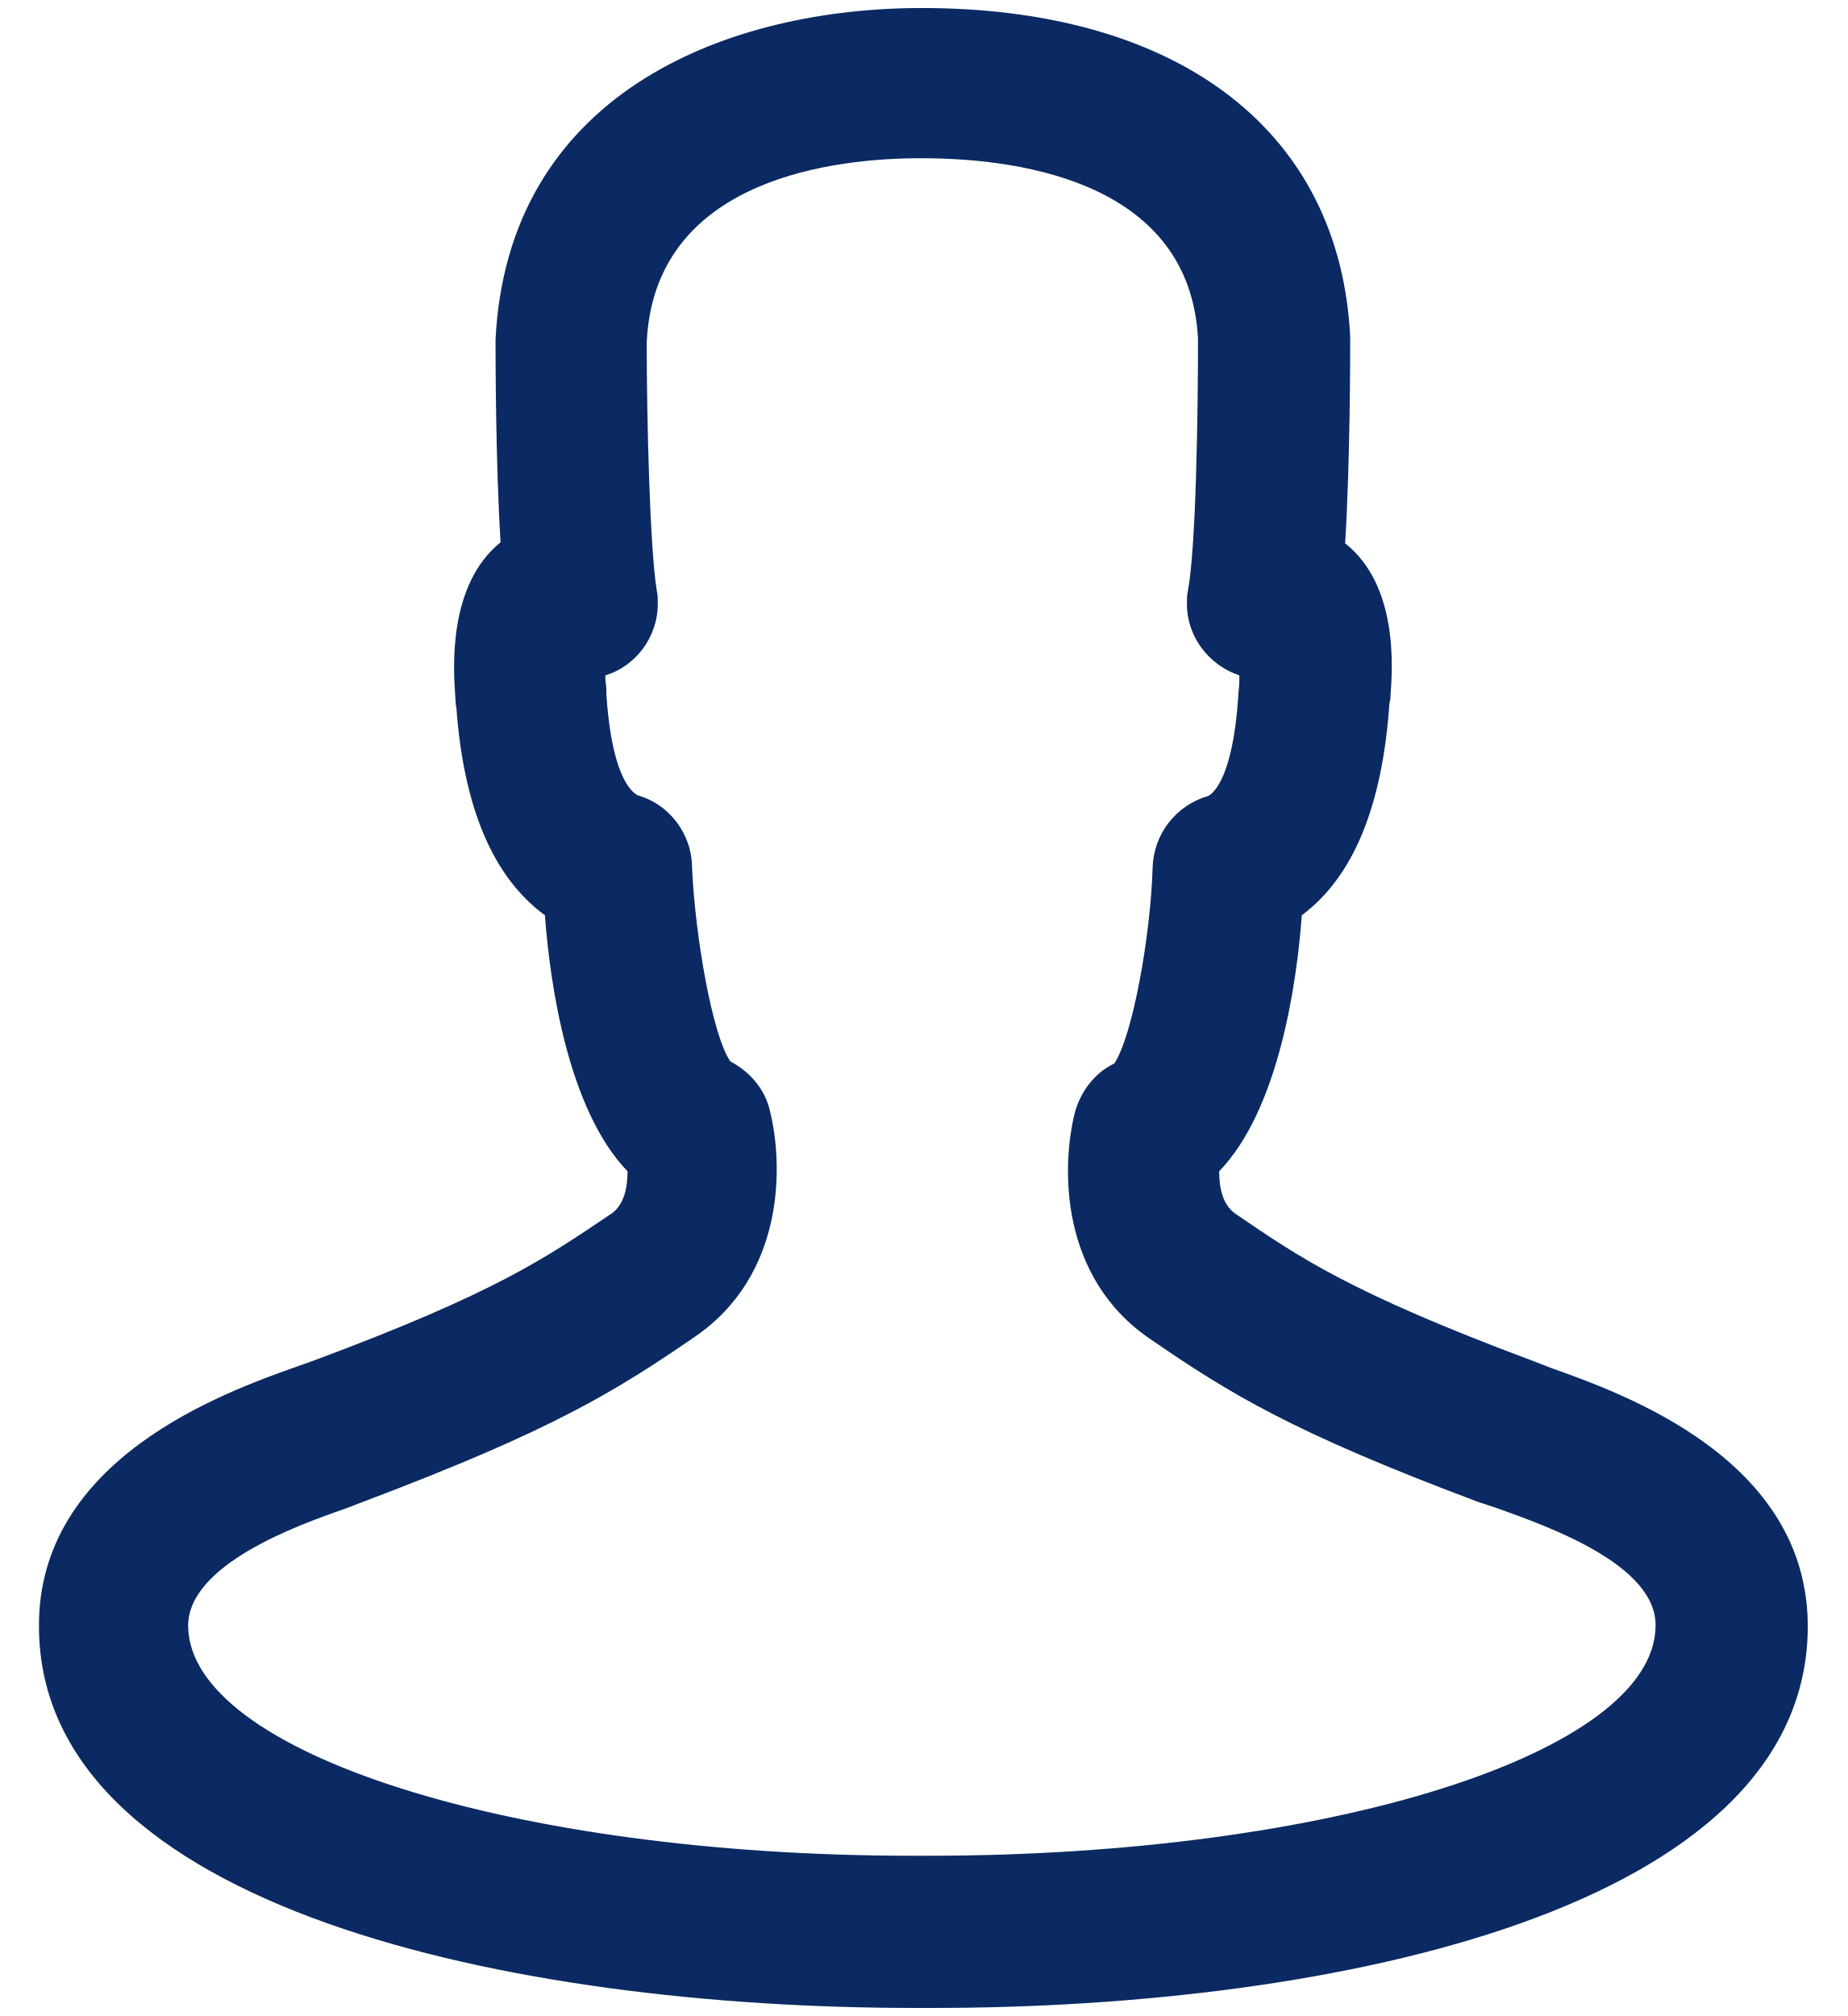
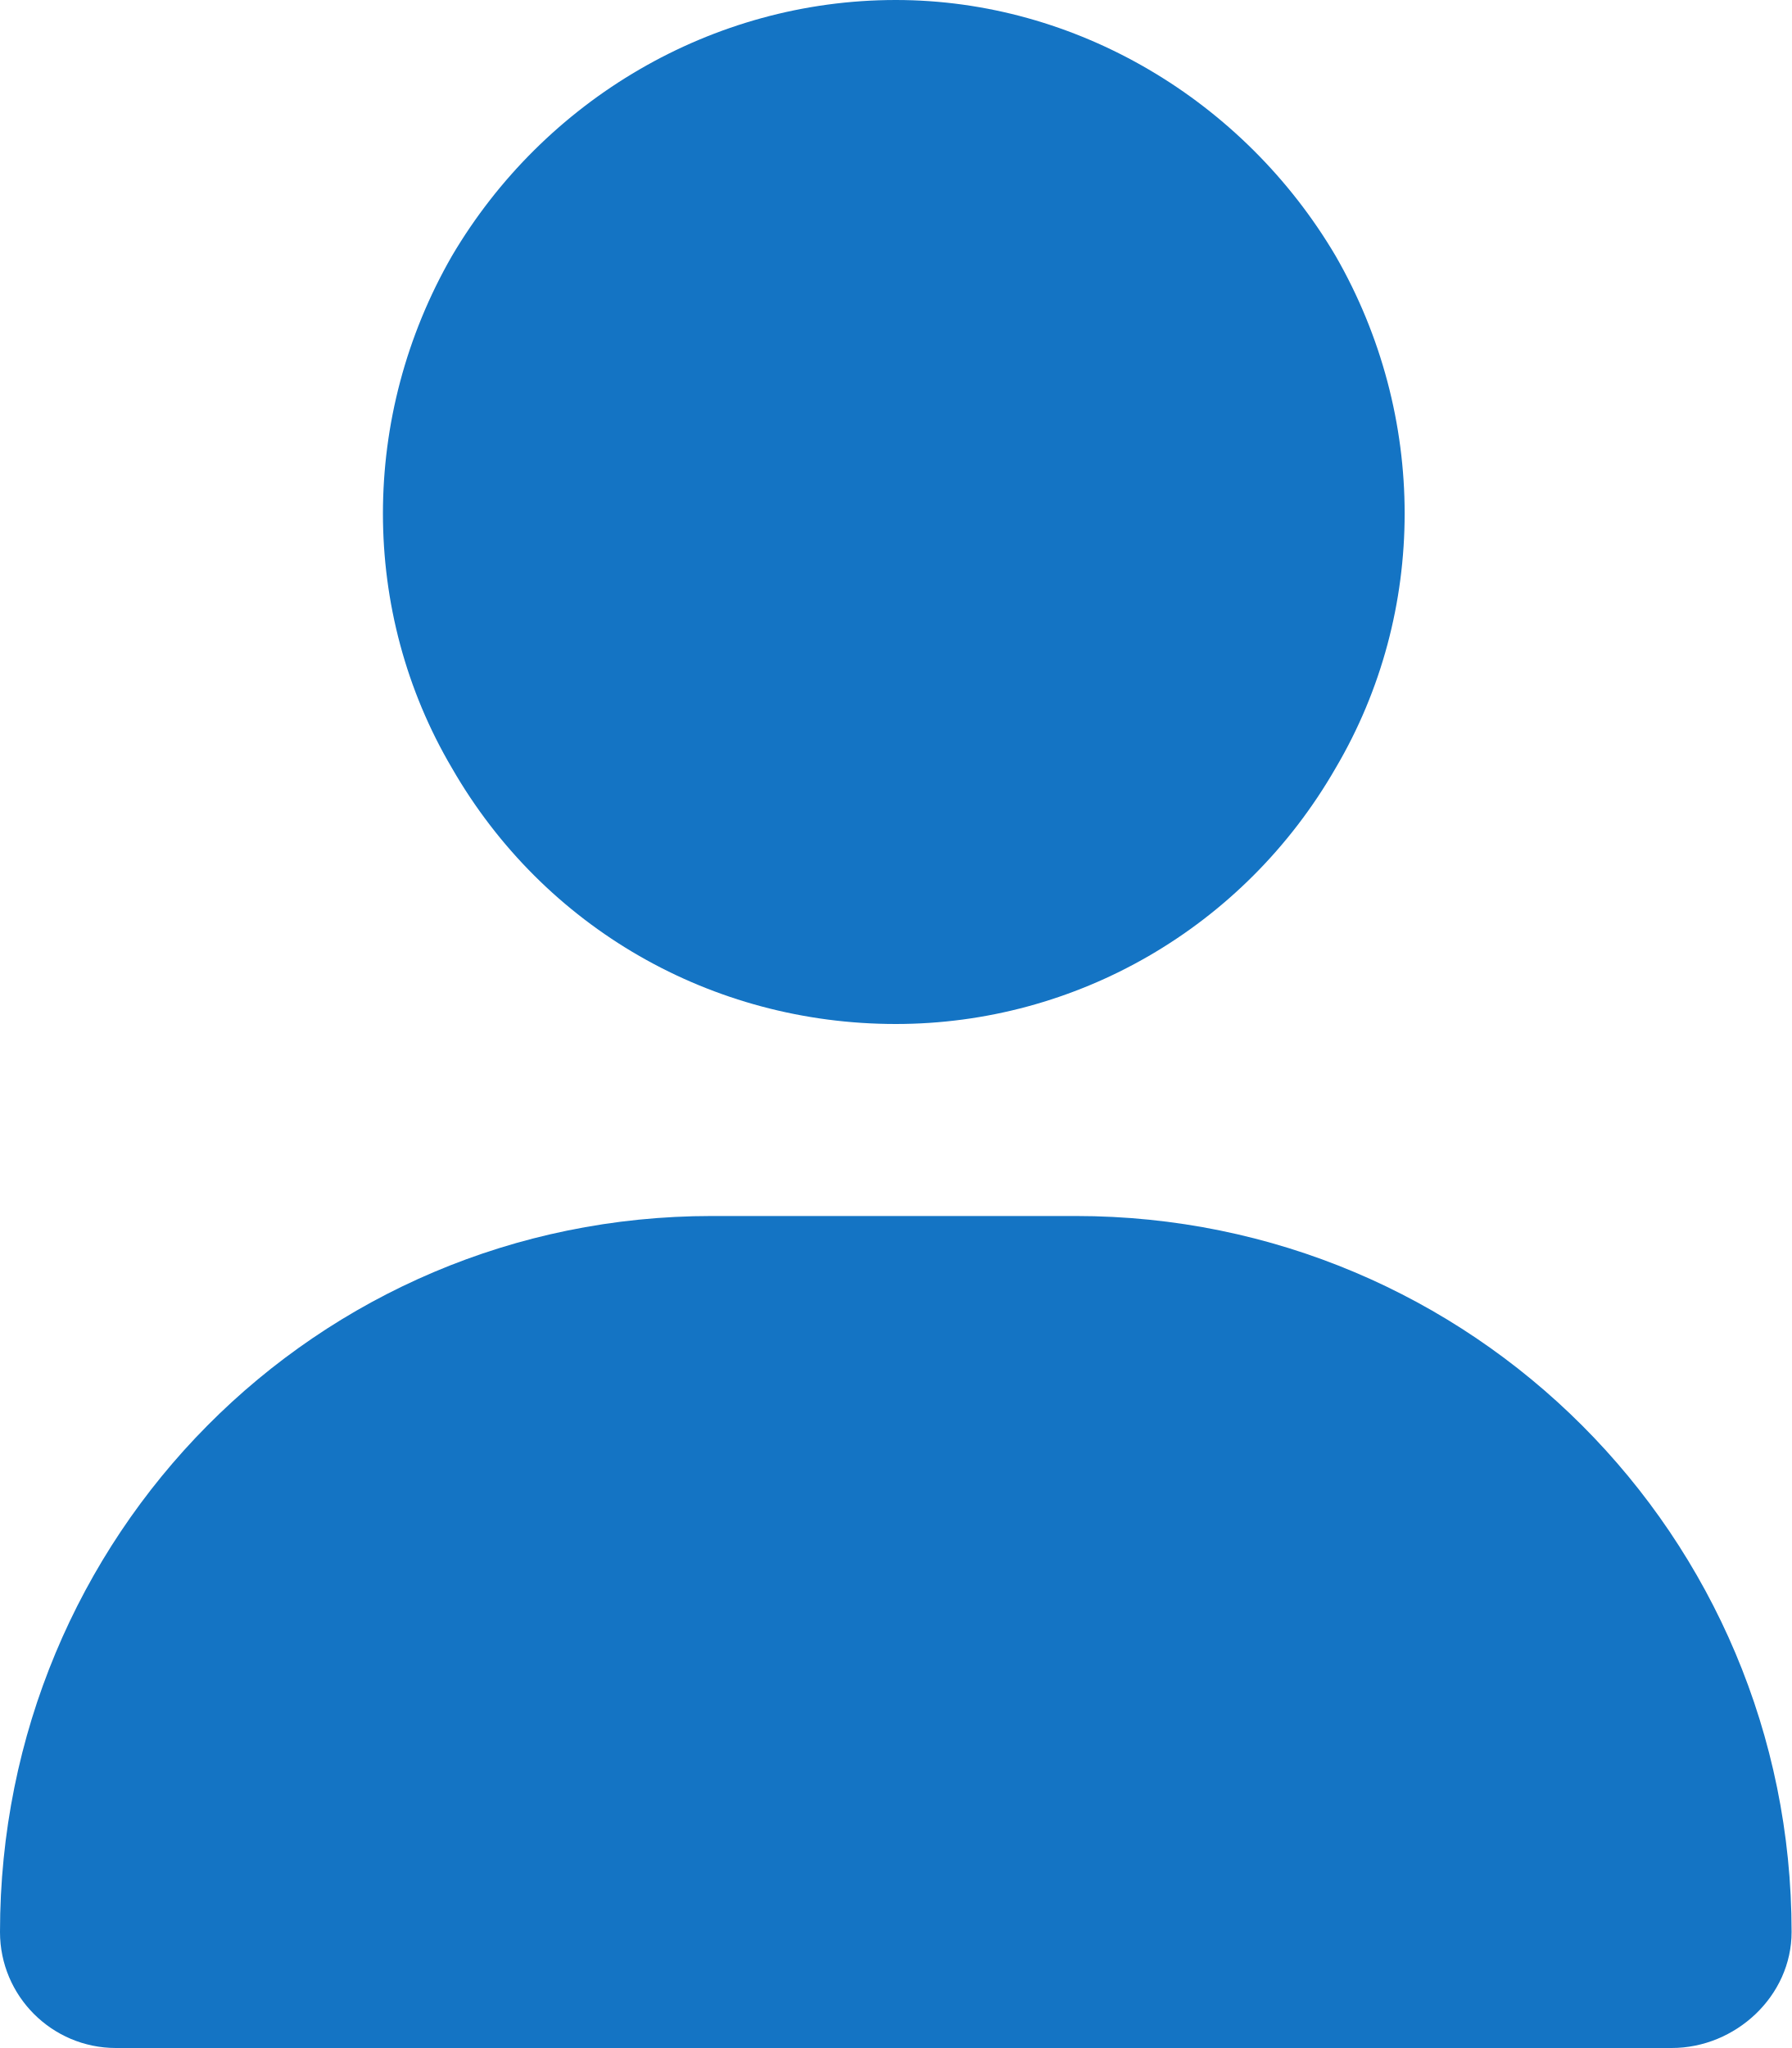
- <svg xmlns="http://www.w3.org/2000/svg" width="22" height="24" viewBox="0 0 22 24" fill="none">
-   <path d="M10.892 23.904C6.092 23.904 0.488 22.716 0.464 19.38C0.44 17.364 2.684 16.572 3.524 16.272L3.728 16.2C5.924 15.384 6.512 14.964 7.28 14.448C7.436 14.34 7.472 14.124 7.472 13.944C6.764 13.212 6.548 11.712 6.488 10.896C5.864 10.44 5.516 9.6 5.432 8.4C5.432 8.4 5.432 8.484 5.42 8.28C5.396 7.944 5.336 6.96 5.96 6.456C5.9 5.484 5.9 4.224 5.9 4.044C6.044 1.152 8.576 0.12 10.892 0.096H11.084C14.096 0.132 15.956 1.596 16.076 4.008C16.076 4.224 16.076 5.484 16.016 6.468C16.652 6.972 16.58 7.956 16.556 8.28C16.556 8.304 16.556 8.34 16.544 8.364C16.46 9.6 16.112 10.44 15.5 10.896C15.44 11.712 15.224 13.212 14.516 13.944C14.516 14.124 14.552 14.34 14.708 14.448C15.464 14.964 16.064 15.384 18.248 16.2L18.464 16.284C19.304 16.584 21.548 17.364 21.524 19.392C21.488 22.728 15.896 23.904 11.108 23.904H10.904H10.892ZM10.904 22.092H11.06C15.836 22.092 19.7 20.868 19.712 19.356C19.724 18.624 18.416 18.168 17.852 17.964L17.6 17.88C15.392 17.052 14.648 16.596 13.688 15.936C12.62 15.204 12.632 13.896 12.8 13.236C12.872 12.984 13.04 12.768 13.268 12.66C13.484 12.336 13.7 11.148 13.724 10.32C13.731 10.13 13.797 9.947 13.913 9.796C14.03 9.645 14.19 9.535 14.372 9.48C14.384 9.48 14.672 9.384 14.744 8.28C14.744 8.232 14.756 8.172 14.756 8.112V8.04C14.396 7.92 14.132 7.584 14.132 7.188C14.132 7.14 14.132 7.08 14.144 7.032C14.24 6.516 14.264 4.956 14.264 4.032C14.168 2.196 12.212 1.896 11.048 1.884H10.892C9.752 1.896 7.784 2.208 7.7 4.08C7.7 4.956 7.736 6.516 7.82 7.032C7.832 7.08 7.832 7.14 7.832 7.188C7.832 7.584 7.568 7.932 7.208 8.04V8.1C7.22 8.16 7.22 8.22 7.22 8.268C7.292 9.36 7.58 9.456 7.592 9.468C7.976 9.576 8.24 9.936 8.24 10.332C8.276 11.136 8.48 12.324 8.696 12.636C8.924 12.756 9.104 12.96 9.164 13.212C9.332 13.872 9.344 15.18 8.276 15.912C7.316 16.572 6.572 17.028 4.352 17.868L4.1 17.964C3.548 18.156 2.24 18.624 2.24 19.356C2.252 20.868 6.116 22.092 10.856 22.092H10.904Z" fill="#0B2A63" />
+ <svg xmlns="http://www.w3.org/2000/svg" width="21" height="24" viewBox="0 0 21 24" fill="none">
+   <path d="M10.5 12C8.344 12 6.375 10.875 5.297 9C4.219 7.172 4.219 4.875 5.297 3C6.375 1.172 8.344 0 10.5 0C12.609 0 14.578 1.172 15.656 3C16.734 4.875 16.734 7.172 15.656 9C14.578 10.875 12.609 12 10.5 12ZM8.344 14.25H12.609C17.25 14.25 21 18 21 22.641C21 23.391 20.344 24 19.594 24H1.359C0.609 24 0 23.391 0 22.641C0 18 3.703 14.25 8.344 14.25Z" fill="#1474C4" />
</svg>
